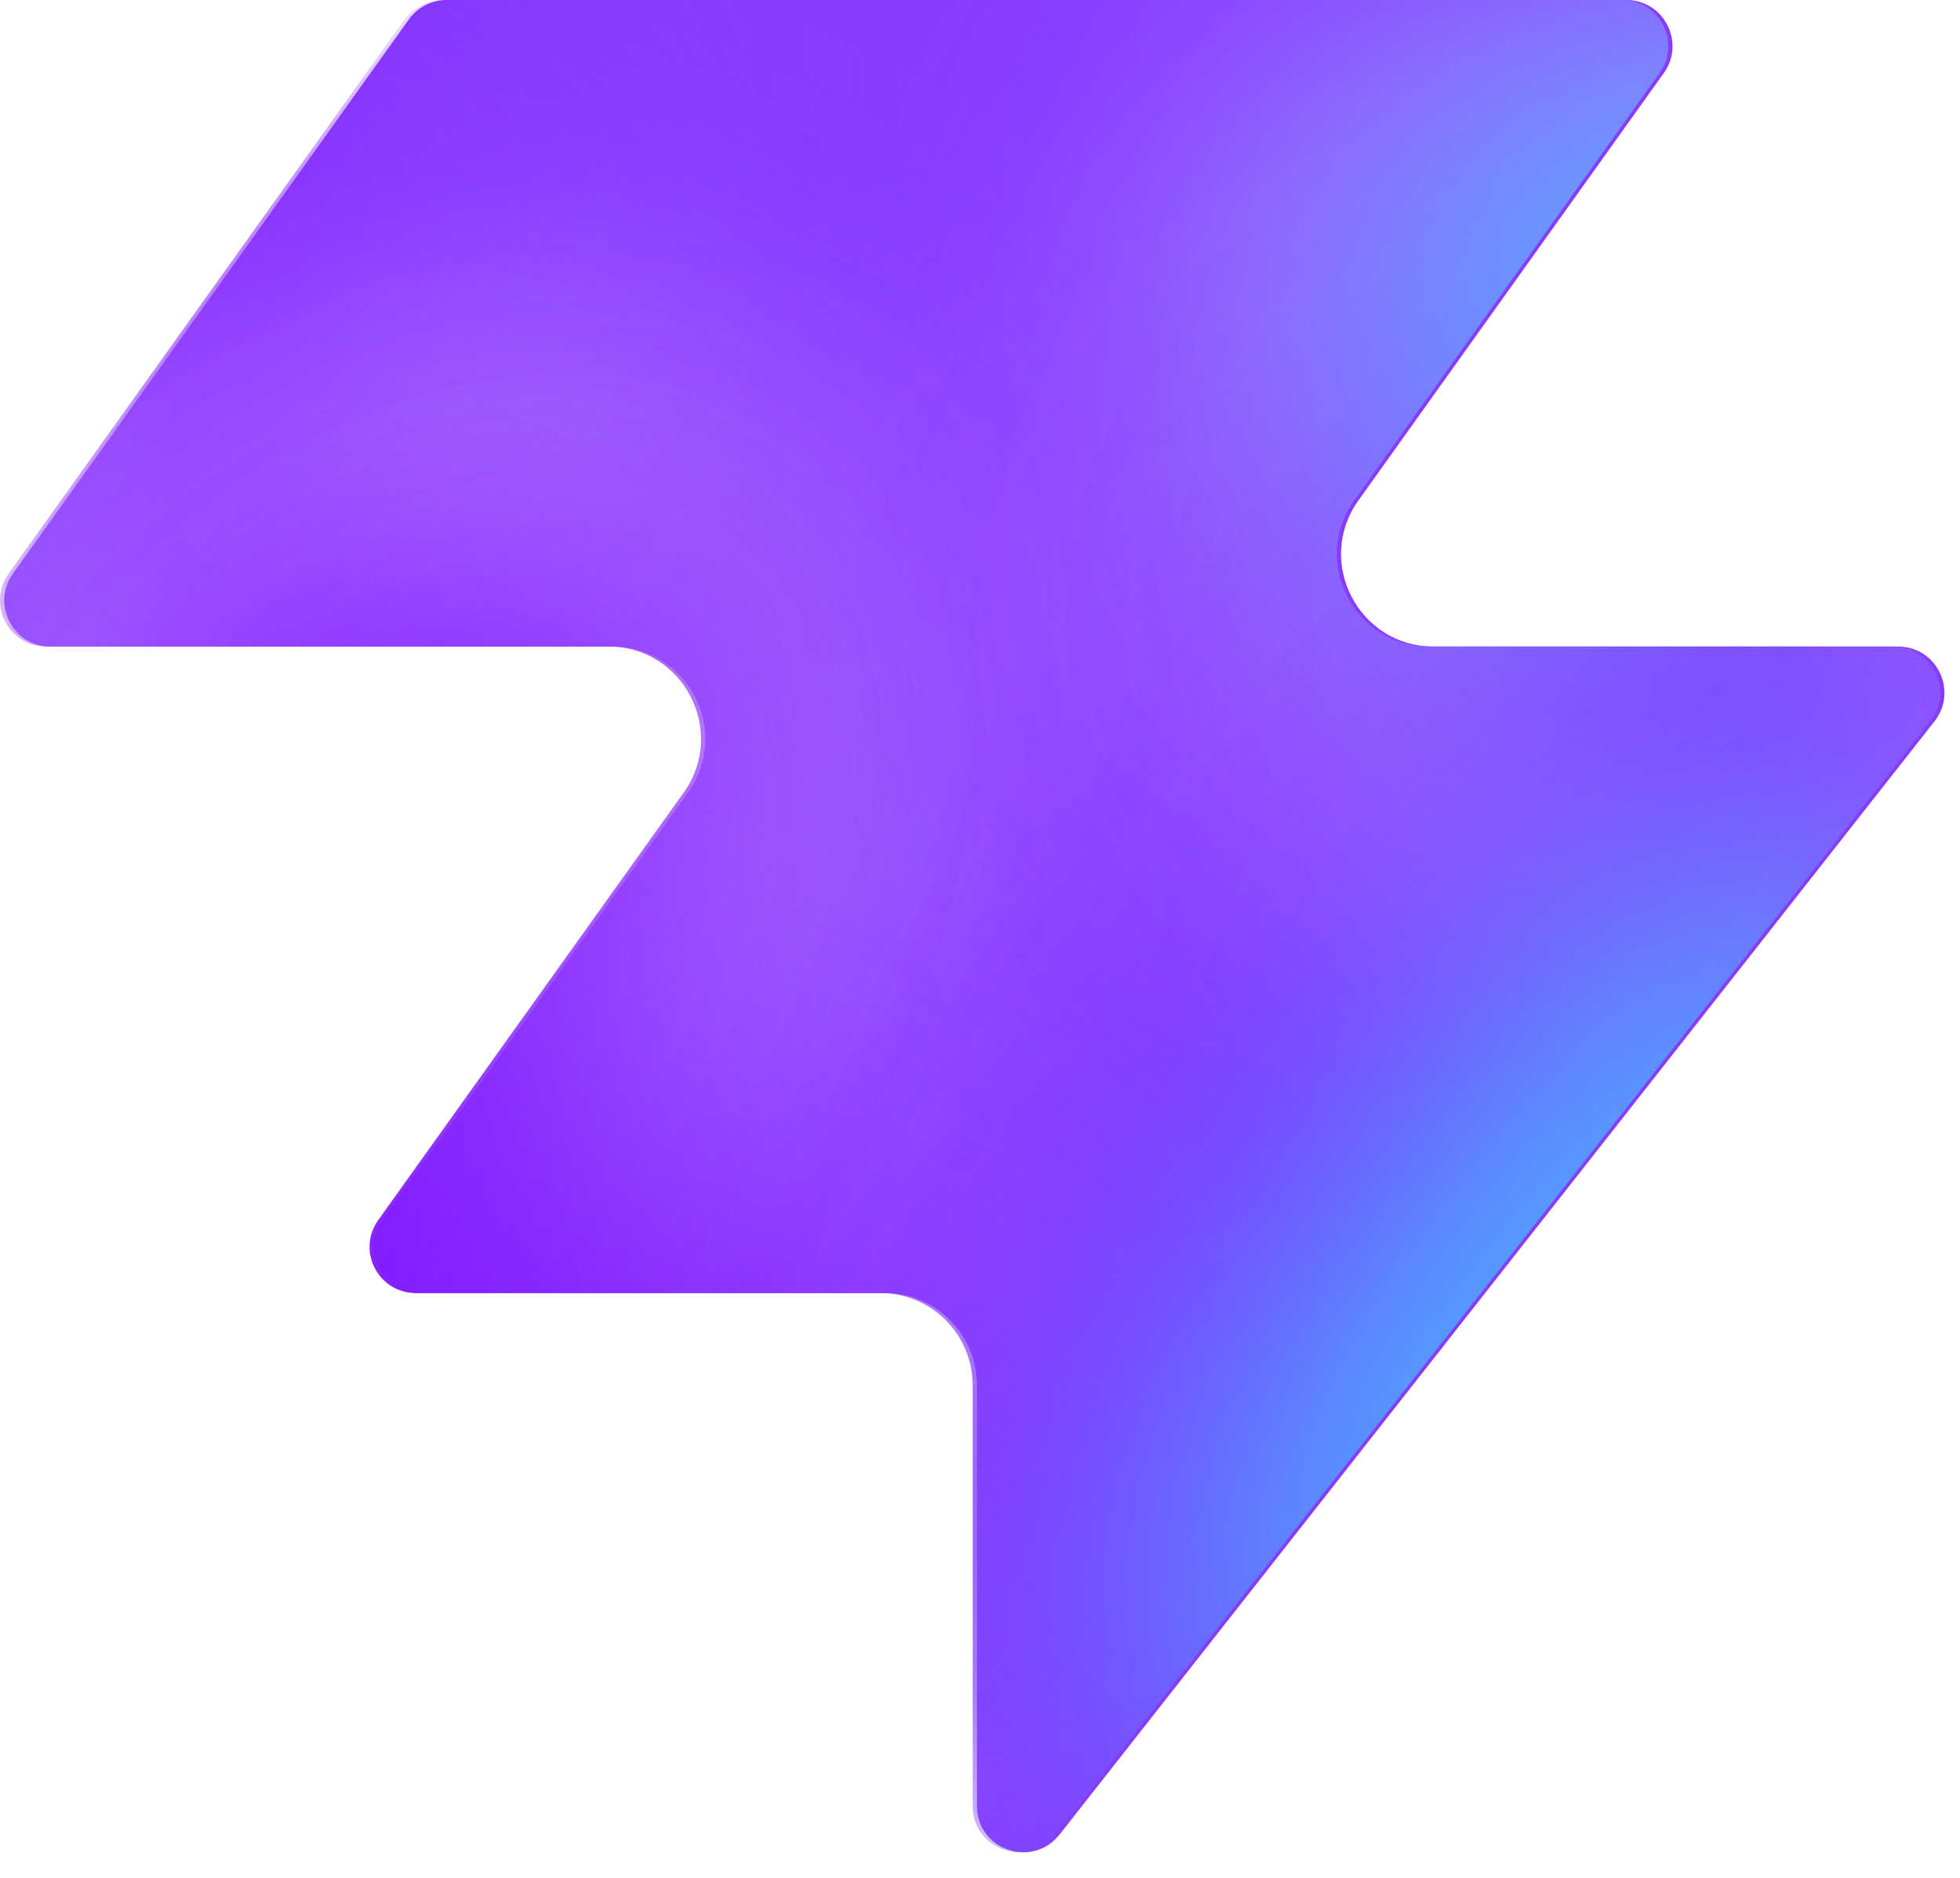
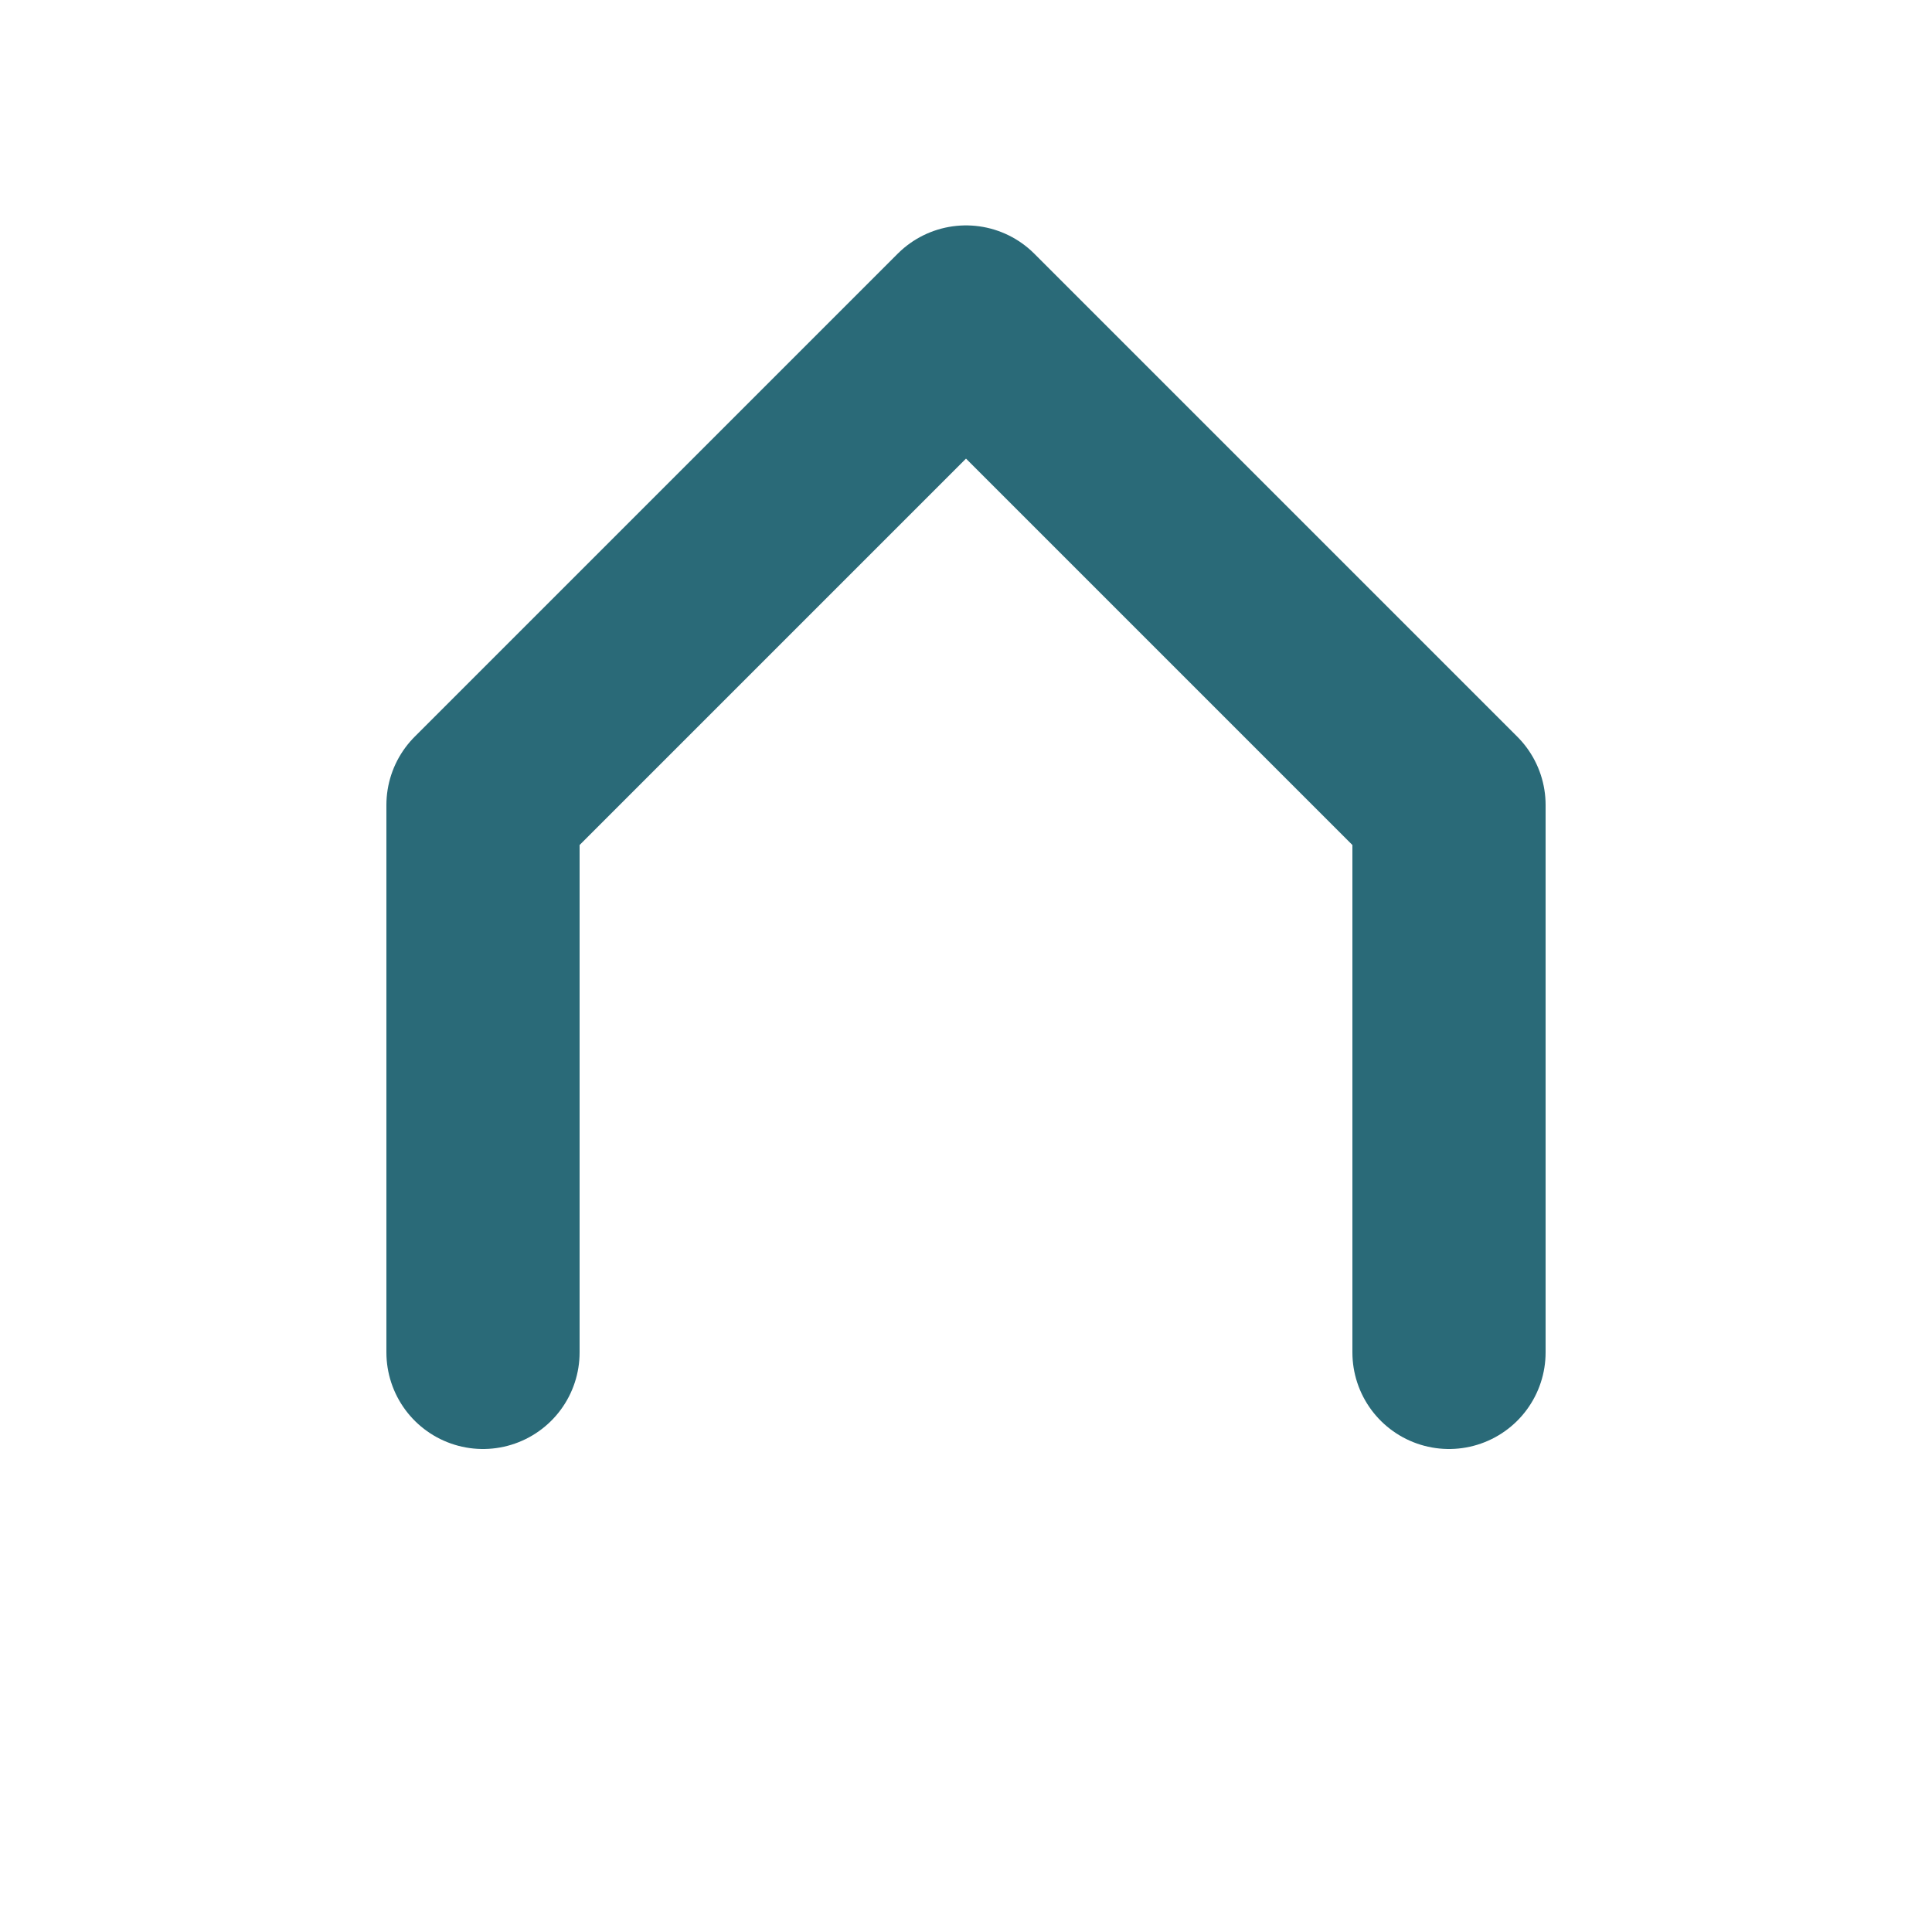
- <svg xmlns="http://www.w3.org/2000/svg" width="48" height="46" fill="none" viewBox="0 0 48 46">
-   <path fill="#863bff" d="M25.946 44.938c-.664.845-2.021.375-2.021-.698V33.937a2.26 2.26 0 0 0-2.262-2.262H10.287c-.92 0-1.456-1.04-.92-1.788l7.48-10.471c1.07-1.497 0-3.578-1.842-3.578H1.237c-.92 0-1.456-1.04-.92-1.788L10.013.474c.214-.297.556-.474.92-.474h28.894c.92 0 1.456 1.04.92 1.788l-7.48 10.471c-1.07 1.498 0 3.579 1.842 3.579h11.377c.943 0 1.473 1.088.89 1.83L25.947 44.94z" style="fill:#863bff;fill:color(display-p3 .525 .23 1);fill-opacity:1" />
-   <mask id="a" width="48" height="46" x="0" y="0" maskUnits="userSpaceOnUse" style="mask-type:alpha">
-     <path fill="#000" d="M25.842 44.938c-.664.844-2.021.375-2.021-.698V33.937a2.26 2.26 0 0 0-2.262-2.262H10.183c-.92 0-1.456-1.04-.92-1.788l7.48-10.471c1.07-1.498 0-3.579-1.842-3.579H1.133c-.92 0-1.456-1.04-.92-1.787L9.91.473c.214-.297.556-.474.92-.474h28.894c.92 0 1.456 1.04.92 1.788l-7.48 10.471c-1.07 1.498 0 3.578 1.842 3.578h11.377c.943 0 1.473 1.088.89 1.832L25.843 44.94z" style="fill:#000;fill-opacity:1" />
-   </mask>
-   <g mask="url(#a)">
-     <g filter="url(#b)">
-       <ellipse cx="5.508" cy="14.704" fill="#ede6ff" rx="5.508" ry="14.704" style="fill:#ede6ff;fill:color(display-p3 .927 .903 1);fill-opacity:1" transform="matrix(.00324 1 1 -.00324 -4.47 31.516)" />
-     </g>
-     <g filter="url(#c)">
-       <ellipse cx="10.399" cy="29.851" fill="#ede6ff" rx="10.399" ry="29.851" style="fill:#ede6ff;fill:color(display-p3 .927 .903 1);fill-opacity:1" transform="matrix(.00324 1 1 -.00324 -39.328 7.883)" />
-     </g>
-     <g filter="url(#d)">
-       <ellipse cx="5.508" cy="30.487" fill="#7e14ff" rx="5.508" ry="30.487" style="fill:#7e14ff;fill:color(display-p3 .492 .077 1);fill-opacity:1" transform="rotate(89.814 -25.913 -14.639)scale(1 -1)" />
-     </g>
-     <g filter="url(#e)">
-       <ellipse cx="5.508" cy="30.599" fill="#7e14ff" rx="5.508" ry="30.599" style="fill:#7e14ff;fill:color(display-p3 .492 .077 1);fill-opacity:1" transform="rotate(89.814 -32.644 -3.334)scale(1 -1)" />
-     </g>
-     <g filter="url(#f)">
-       <ellipse cx="5.508" cy="30.599" fill="#7e14ff" rx="5.508" ry="30.599" style="fill:#7e14ff;fill:color(display-p3 .492 .077 1);fill-opacity:1" transform="matrix(.00324 1 1 -.00324 -34.34 30.47)" />
-     </g>
-     <g filter="url(#g)">
-       <ellipse cx="14.072" cy="22.078" fill="#ede6ff" rx="14.072" ry="22.078" style="fill:#ede6ff;fill:color(display-p3 .927 .903 1);fill-opacity:1" transform="rotate(93.35 24.506 48.493)scale(-1 1)" />
-     </g>
-     <g filter="url(#h)">
-       <ellipse cx="3.47" cy="21.501" fill="#7e14ff" rx="3.47" ry="21.501" style="fill:#7e14ff;fill:color(display-p3 .492 .077 1);fill-opacity:1" transform="rotate(89.009 28.708 47.59)scale(-1 1)" />
-     </g>
-     <g filter="url(#i)">
-       <ellipse cx="3.47" cy="21.501" fill="#7e14ff" rx="3.47" ry="21.501" style="fill:#7e14ff;fill:color(display-p3 .492 .077 1);fill-opacity:1" transform="rotate(89.009 28.708 47.59)scale(-1 1)" />
-     </g>
-     <g filter="url(#j)">
-       <ellipse cx=".387" cy="8.972" fill="#7e14ff" rx="4.407" ry="29.108" style="fill:#7e14ff;fill:color(display-p3 .492 .077 1);fill-opacity:1" transform="rotate(39.51 .387 8.972)" />
-     </g>
-     <g filter="url(#k)">
-       <ellipse cx="47.523" cy="-6.092" fill="#7e14ff" rx="4.407" ry="29.108" style="fill:#7e14ff;fill:color(display-p3 .492 .077 1);fill-opacity:1" transform="rotate(37.892 47.523 -6.092)" />
-     </g>
-     <g filter="url(#l)">
-       <ellipse cx="41.412" cy="6.333" fill="#47bfff" rx="5.971" ry="9.665" style="fill:#47bfff;fill:color(display-p3 .28 .748 1);fill-opacity:1" transform="rotate(37.892 41.412 6.333)" />
-     </g>
-     <g filter="url(#m)">
-       <ellipse cx="-1.879" cy="38.332" fill="#7e14ff" rx="4.407" ry="29.108" style="fill:#7e14ff;fill:color(display-p3 .492 .077 1);fill-opacity:1" transform="rotate(37.892 -1.88 38.332)" />
-     </g>
-     <g filter="url(#n)">
-       <ellipse cx="-1.879" cy="38.332" fill="#7e14ff" rx="4.407" ry="29.108" style="fill:#7e14ff;fill:color(display-p3 .492 .077 1);fill-opacity:1" transform="rotate(37.892 -1.88 38.332)" />
-     </g>
-     <g filter="url(#o)">
-       <ellipse cx="35.651" cy="29.907" fill="#7e14ff" rx="4.407" ry="29.108" style="fill:#7e14ff;fill:color(display-p3 .492 .077 1);fill-opacity:1" transform="rotate(37.892 35.651 29.907)" />
-     </g>
-     <g filter="url(#p)">
-       <ellipse cx="38.418" cy="32.4" fill="#47bfff" rx="5.971" ry="15.297" style="fill:#47bfff;fill:color(display-p3 .28 .748 1);fill-opacity:1" transform="rotate(37.892 38.418 32.4)" />
-     </g>
-   </g>
-   <defs>
-     <filter id="b" width="60.045" height="41.654" x="-19.77" y="16.149" color-interpolation-filters="sRGB" filterUnits="userSpaceOnUse">
-       <feFlood flood-opacity="0" result="BackgroundImageFix" />
-       <feBlend in="SourceGraphic" in2="BackgroundImageFix" result="shape" />
-       <feGaussianBlur result="effect1_foregroundBlur_2002_17158" stdDeviation="7.659" />
-     </filter>
-     <filter id="c" width="90.34" height="51.437" x="-54.613" y="-7.533" color-interpolation-filters="sRGB" filterUnits="userSpaceOnUse">
-       <feFlood flood-opacity="0" result="BackgroundImageFix" />
-       <feBlend in="SourceGraphic" in2="BackgroundImageFix" result="shape" />
-       <feGaussianBlur result="effect1_foregroundBlur_2002_17158" stdDeviation="7.659" />
-     </filter>
-     <filter id="d" width="79.355" height="29.4" x="-49.64" y="2.03" color-interpolation-filters="sRGB" filterUnits="userSpaceOnUse">
-       <feFlood flood-opacity="0" result="BackgroundImageFix" />
-       <feBlend in="SourceGraphic" in2="BackgroundImageFix" result="shape" />
-       <feGaussianBlur result="effect1_foregroundBlur_2002_17158" stdDeviation="4.596" />
-     </filter>
-     <filter id="e" width="79.579" height="29.4" x="-45.045" y="20.029" color-interpolation-filters="sRGB" filterUnits="userSpaceOnUse">
-       <feFlood flood-opacity="0" result="BackgroundImageFix" />
-       <feBlend in="SourceGraphic" in2="BackgroundImageFix" result="shape" />
-       <feGaussianBlur result="effect1_foregroundBlur_2002_17158" stdDeviation="4.596" />
-     </filter>
-     <filter id="f" width="79.579" height="29.4" x="-43.513" y="21.178" color-interpolation-filters="sRGB" filterUnits="userSpaceOnUse">
-       <feFlood flood-opacity="0" result="BackgroundImageFix" />
-       <feBlend in="SourceGraphic" in2="BackgroundImageFix" result="shape" />
-       <feGaussianBlur result="effect1_foregroundBlur_2002_17158" stdDeviation="4.596" />
-     </filter>
-     <filter id="g" width="74.749" height="58.852" x="15.756" y="-17.901" color-interpolation-filters="sRGB" filterUnits="userSpaceOnUse">
-       <feFlood flood-opacity="0" result="BackgroundImageFix" />
-       <feBlend in="SourceGraphic" in2="BackgroundImageFix" result="shape" />
-       <feGaussianBlur result="effect1_foregroundBlur_2002_17158" stdDeviation="7.659" />
-     </filter>
-     <filter id="h" width="61.377" height="25.362" x="23.548" y="2.284" color-interpolation-filters="sRGB" filterUnits="userSpaceOnUse">
-       <feFlood flood-opacity="0" result="BackgroundImageFix" />
-       <feBlend in="SourceGraphic" in2="BackgroundImageFix" result="shape" />
-       <feGaussianBlur result="effect1_foregroundBlur_2002_17158" stdDeviation="4.596" />
-     </filter>
-     <filter id="i" width="61.377" height="25.362" x="23.548" y="2.284" color-interpolation-filters="sRGB" filterUnits="userSpaceOnUse">
-       <feFlood flood-opacity="0" result="BackgroundImageFix" />
-       <feBlend in="SourceGraphic" in2="BackgroundImageFix" result="shape" />
-       <feGaussianBlur result="effect1_foregroundBlur_2002_17158" stdDeviation="4.596" />
-     </filter>
-     <filter id="j" width="56.045" height="63.649" x="-27.636" y="-22.853" color-interpolation-filters="sRGB" filterUnits="userSpaceOnUse">
-       <feFlood flood-opacity="0" result="BackgroundImageFix" />
-       <feBlend in="SourceGraphic" in2="BackgroundImageFix" result="shape" />
-       <feGaussianBlur result="effect1_foregroundBlur_2002_17158" stdDeviation="4.596" />
-     </filter>
-     <filter id="k" width="54.814" height="64.646" x="20.116" y="-38.415" color-interpolation-filters="sRGB" filterUnits="userSpaceOnUse">
-       <feFlood flood-opacity="0" result="BackgroundImageFix" />
-       <feBlend in="SourceGraphic" in2="BackgroundImageFix" result="shape" />
-       <feGaussianBlur result="effect1_foregroundBlur_2002_17158" stdDeviation="4.596" />
-     </filter>
-     <filter id="l" width="33.541" height="35.313" x="24.641" y="-11.323" color-interpolation-filters="sRGB" filterUnits="userSpaceOnUse">
-       <feFlood flood-opacity="0" result="BackgroundImageFix" />
-       <feBlend in="SourceGraphic" in2="BackgroundImageFix" result="shape" />
-       <feGaussianBlur result="effect1_foregroundBlur_2002_17158" stdDeviation="4.596" />
-     </filter>
-     <filter id="m" width="54.814" height="64.646" x="-29.286" y="6.009" color-interpolation-filters="sRGB" filterUnits="userSpaceOnUse">
-       <feFlood flood-opacity="0" result="BackgroundImageFix" />
-       <feBlend in="SourceGraphic" in2="BackgroundImageFix" result="shape" />
-       <feGaussianBlur result="effect1_foregroundBlur_2002_17158" stdDeviation="4.596" />
-     </filter>
-     <filter id="n" width="54.814" height="64.646" x="-29.286" y="6.009" color-interpolation-filters="sRGB" filterUnits="userSpaceOnUse">
-       <feFlood flood-opacity="0" result="BackgroundImageFix" />
-       <feBlend in="SourceGraphic" in2="BackgroundImageFix" result="shape" />
-       <feGaussianBlur result="effect1_foregroundBlur_2002_17158" stdDeviation="4.596" />
-     </filter>
-     <filter id="o" width="54.814" height="64.646" x="8.244" y="-2.416" color-interpolation-filters="sRGB" filterUnits="userSpaceOnUse">
-       <feFlood flood-opacity="0" result="BackgroundImageFix" />
-       <feBlend in="SourceGraphic" in2="BackgroundImageFix" result="shape" />
-       <feGaussianBlur result="effect1_foregroundBlur_2002_17158" stdDeviation="4.596" />
-     </filter>
-     <filter id="p" width="39.409" height="43.623" x="18.713" y="10.588" color-interpolation-filters="sRGB" filterUnits="userSpaceOnUse">
-       <feFlood flood-opacity="0" result="BackgroundImageFix" />
-       <feBlend in="SourceGraphic" in2="BackgroundImageFix" result="shape" />
-       <feGaussianBlur result="effect1_foregroundBlur_2002_17158" stdDeviation="4.596" />
-     </filter>
-   </defs>
+ <svg xmlns="http://www.w3.org/2000/svg" viewBox="0 0 120 120">
+   <polyline points="30,84 30,50 60,20 90,50 90,84" fill="none" stroke="#2a6a78" stroke-width="12" stroke-linecap="round" stroke-linejoin="round" />
</svg>
